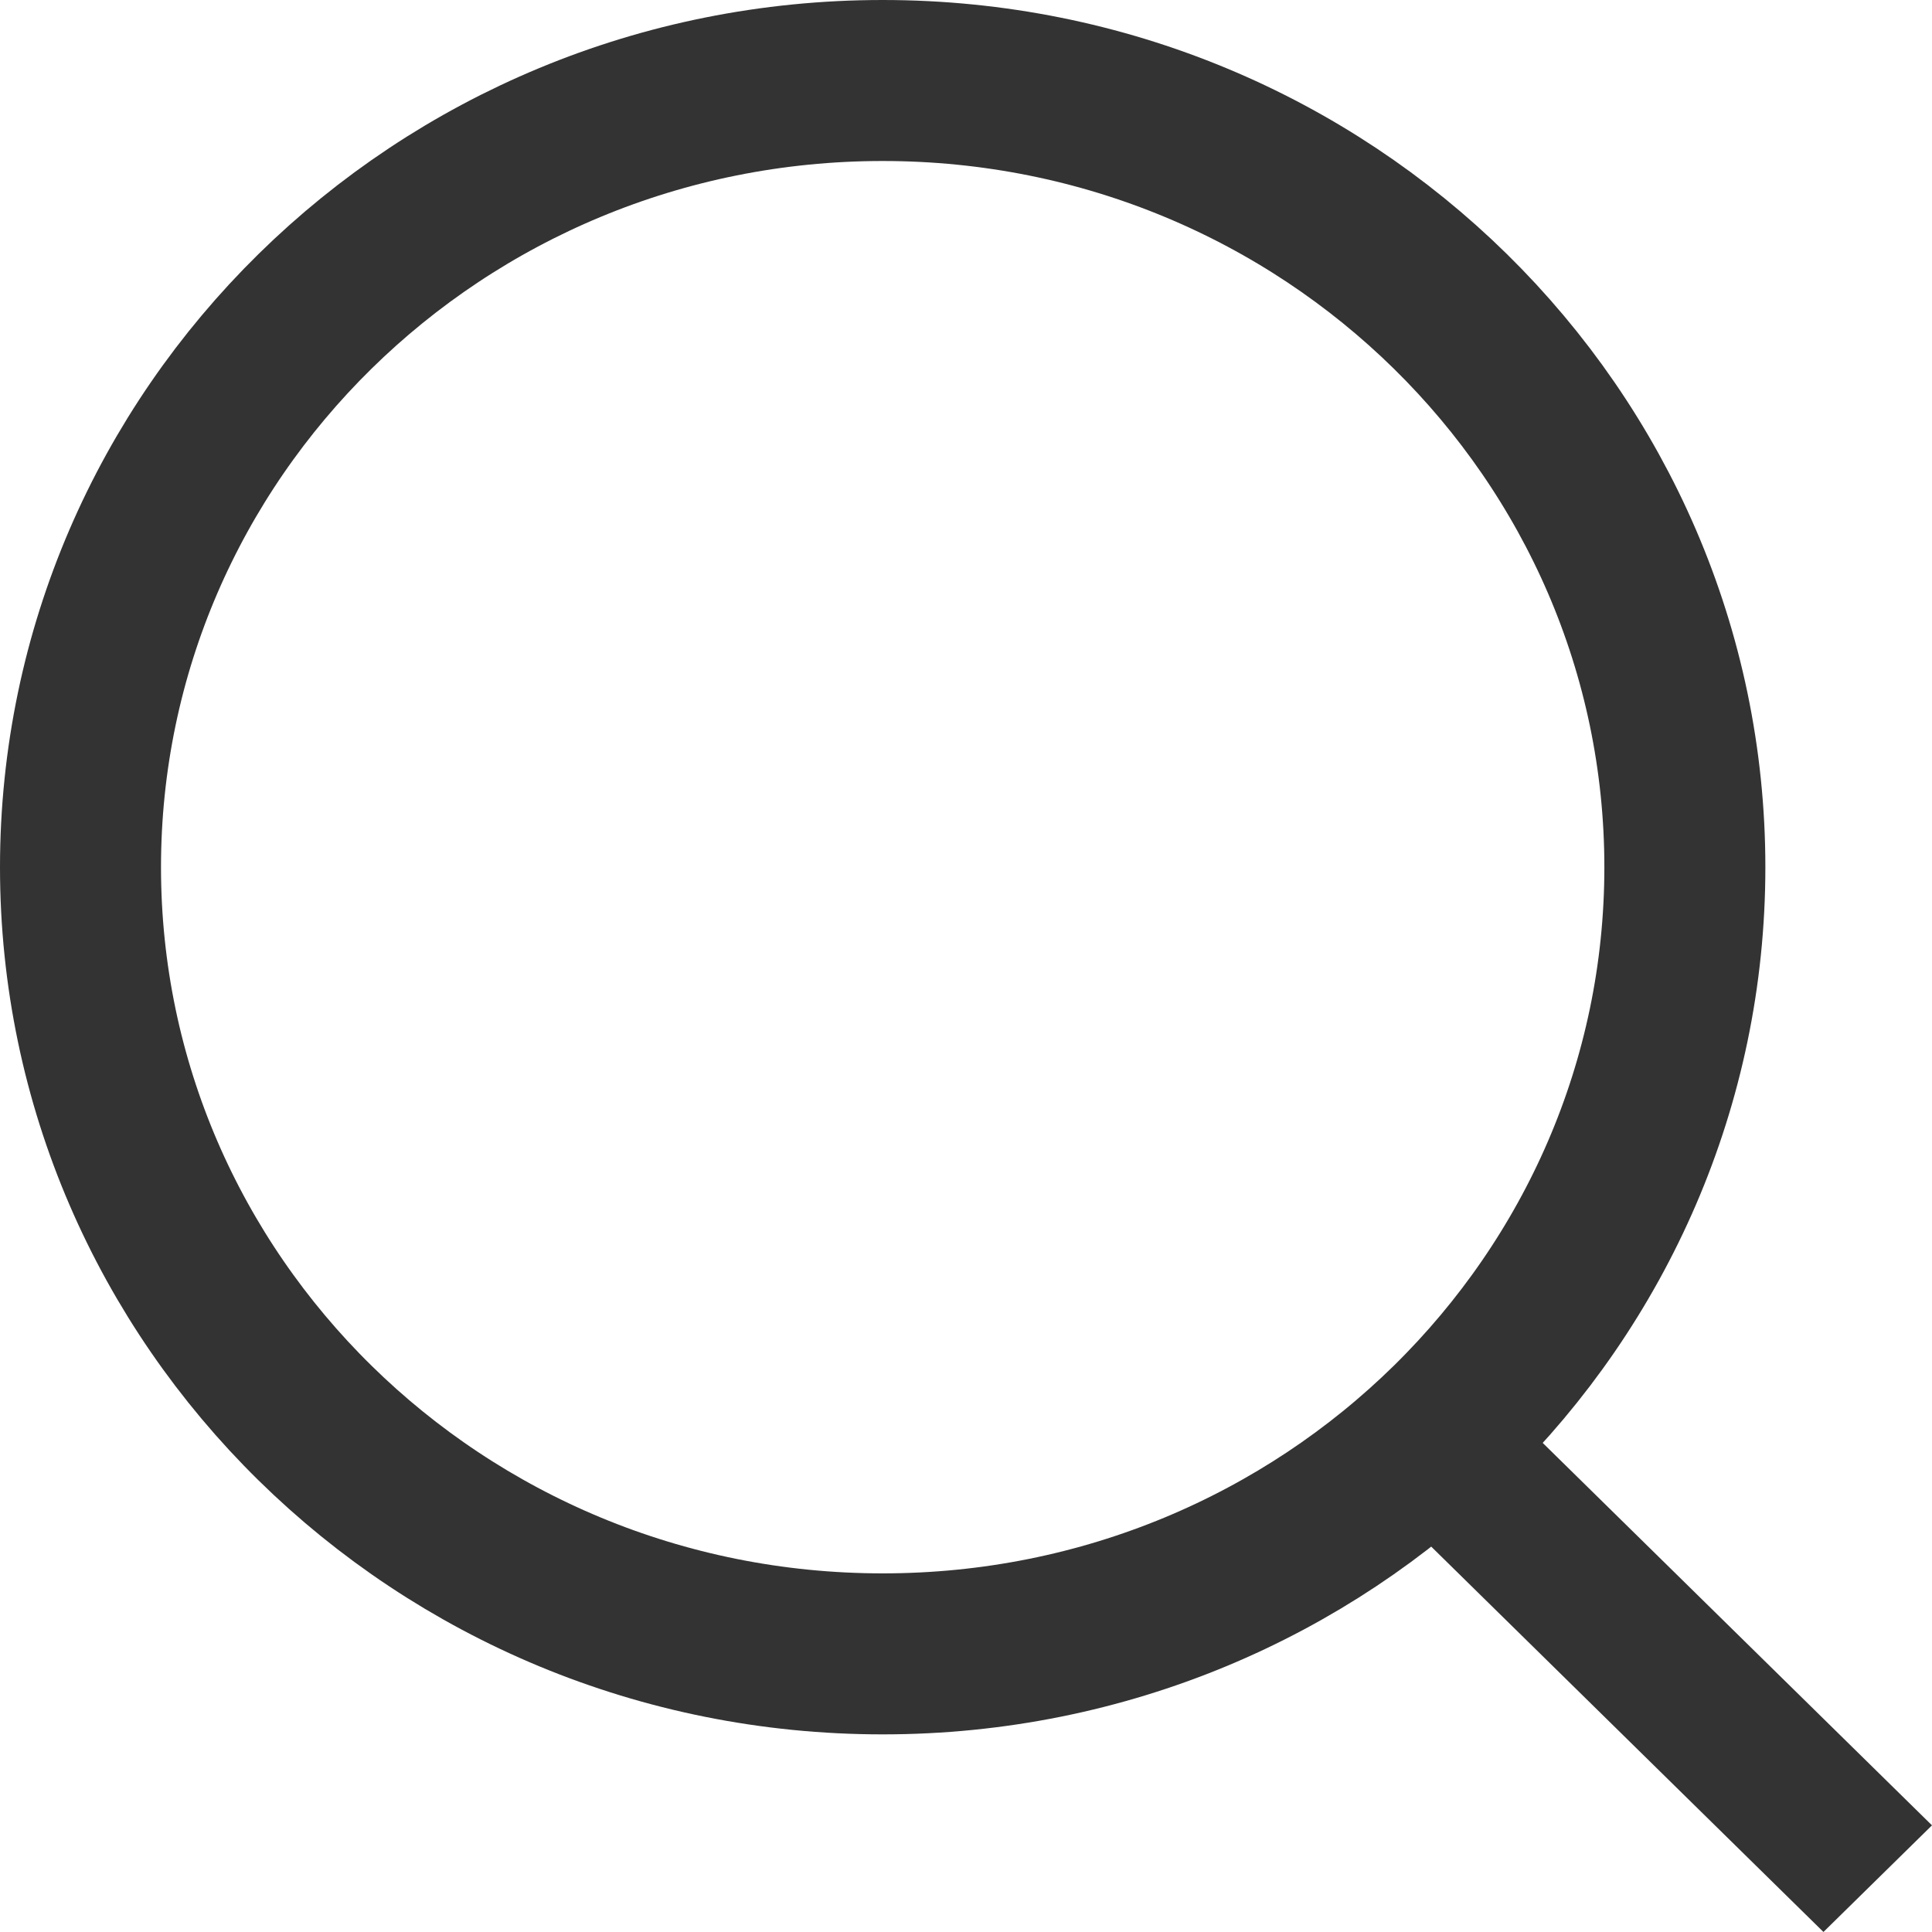
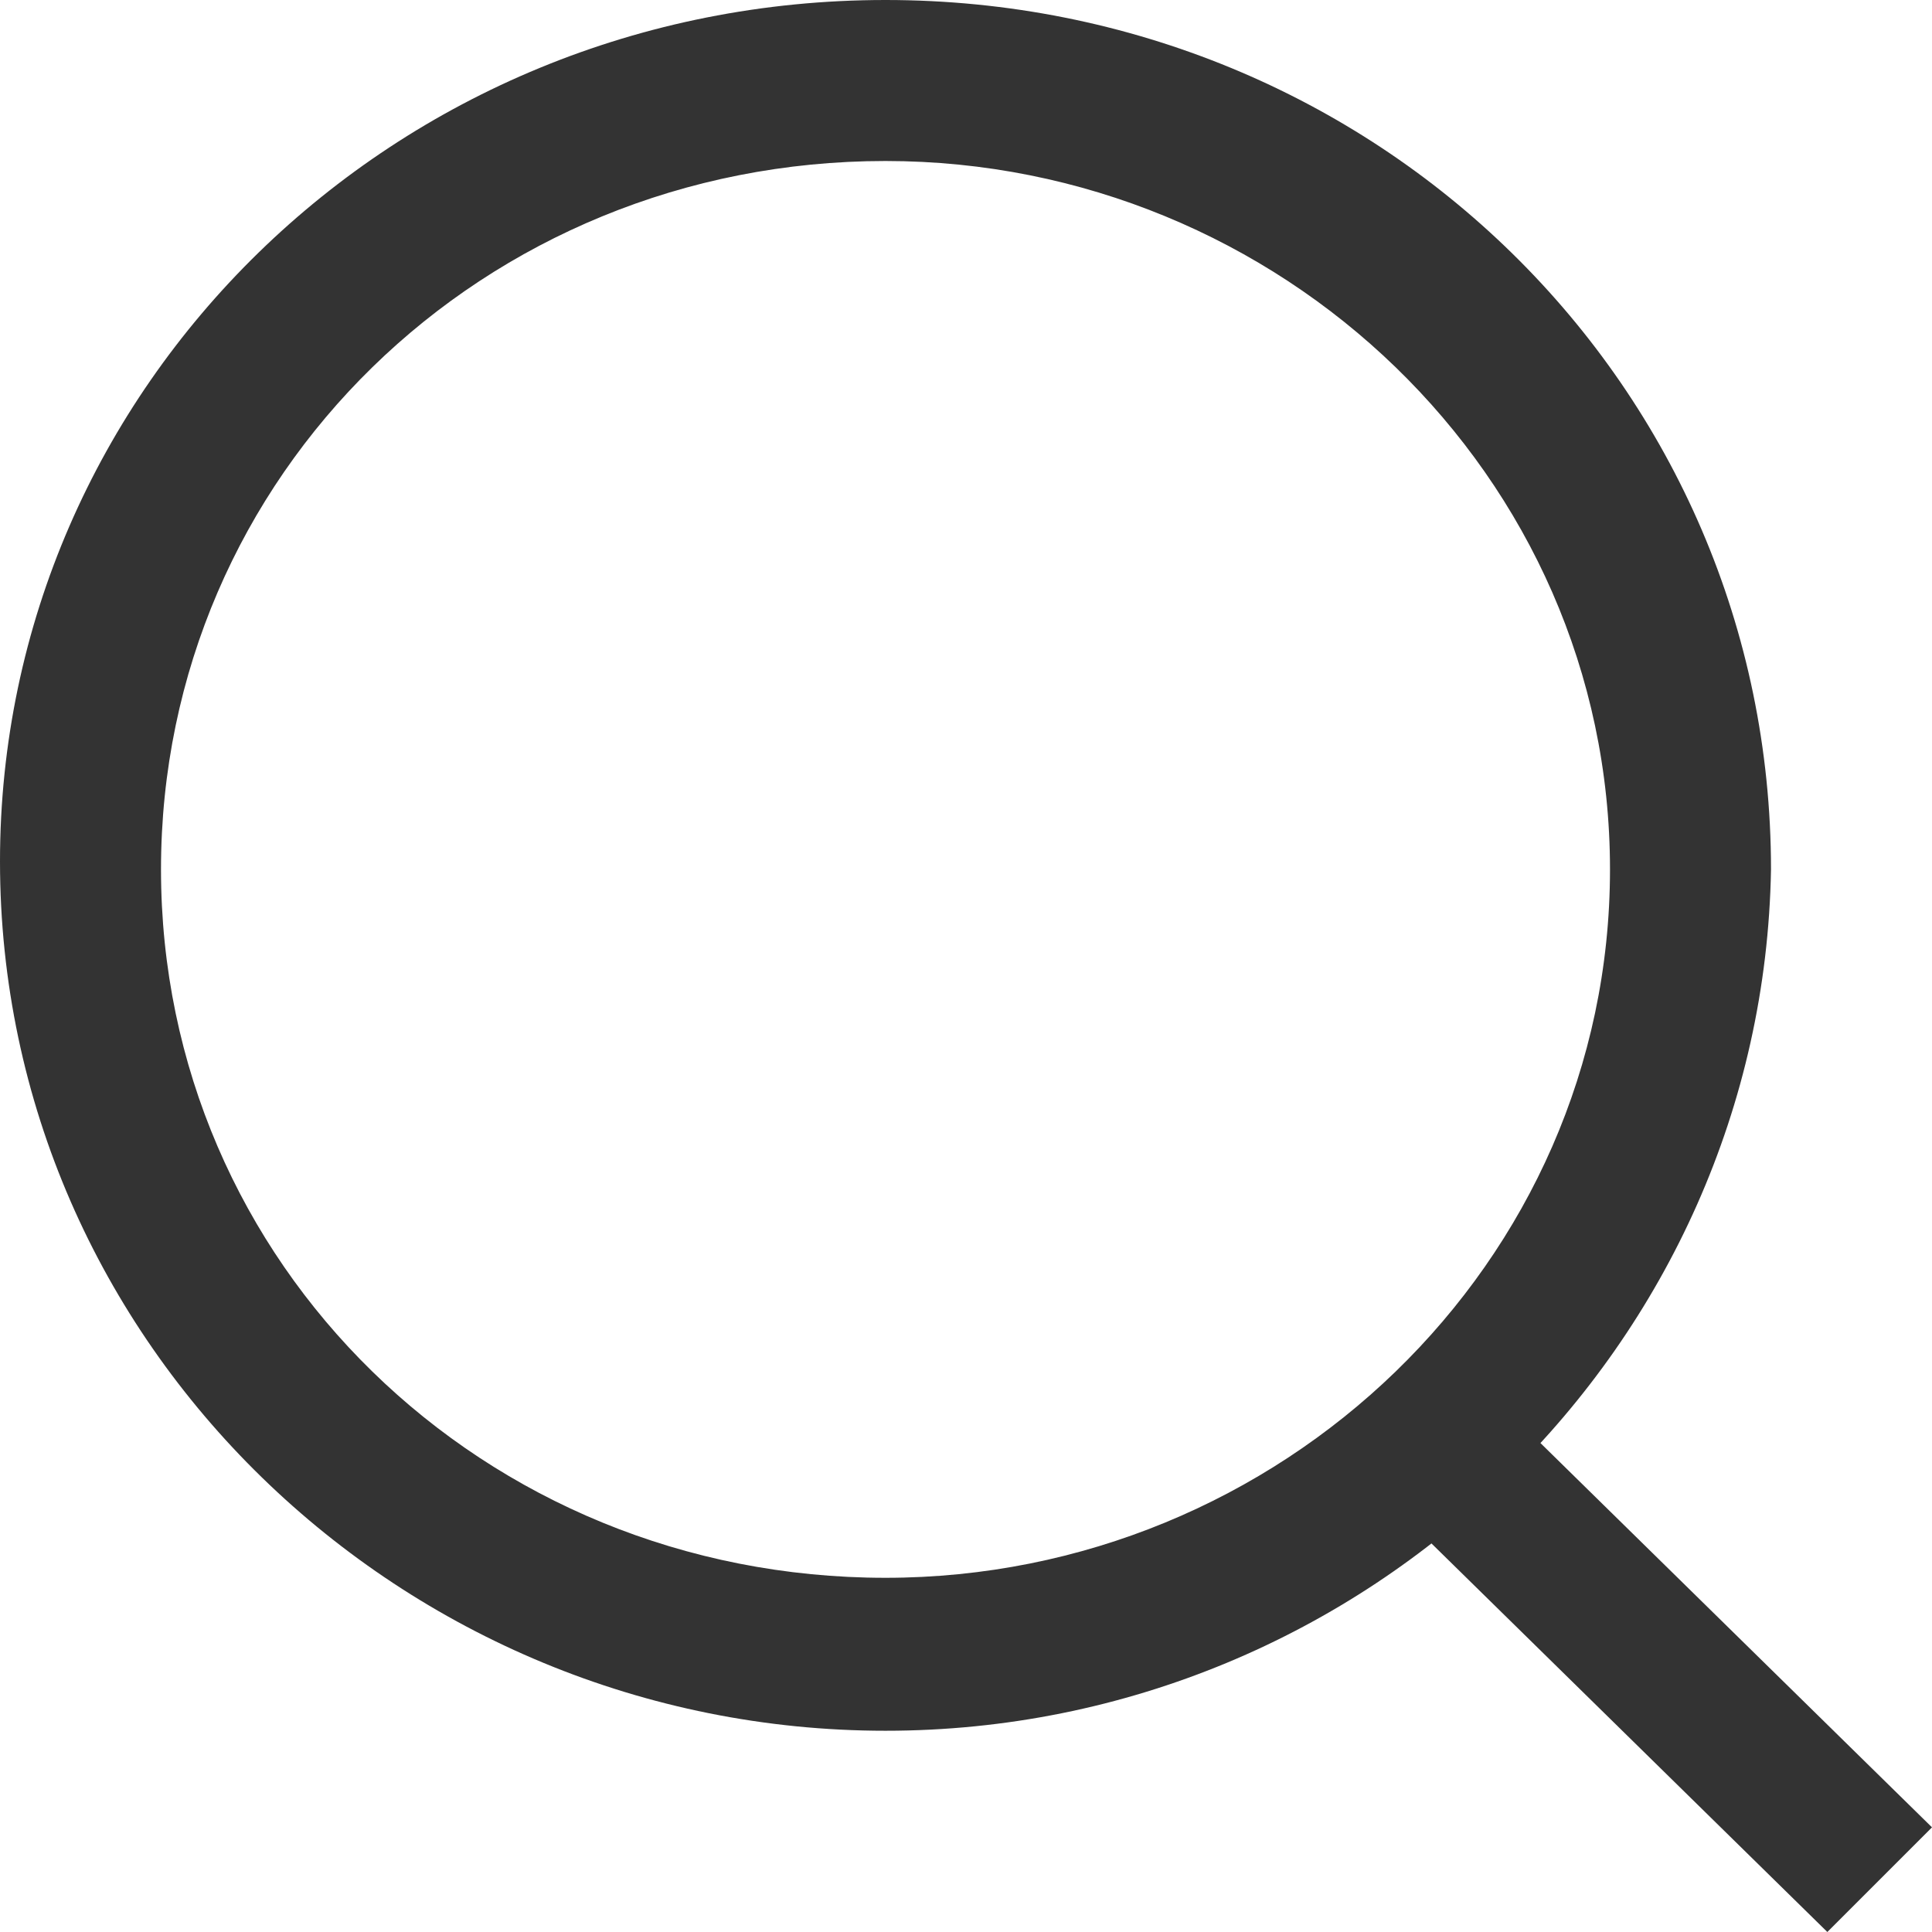
- <svg xmlns="http://www.w3.org/2000/svg" width="24" height="24" viewBox="0 0 24 24" fill="none">
-   <rect width="7.561" height="1.89" transform="matrix(0.713342 0.700816 -0.713342 0.700816 18.6062 17.3762)" fill="#333333" />
-   <path d="M20.93 10.773C20.93 16.153 16.485 20.545 10.965 20.545C5.445 20.545 1 16.153 1 10.773C1 5.392 5.445 1 10.965 1C16.485 1 20.93 5.392 20.93 10.773Z" stroke="#333333" stroke-width="2" />
+ <svg xmlns="http://www.w3.org/2000/svg" version="1.1" id="Слой_1" x="0px" y="0px" viewBox="0 0 24 24" style="enable-background:new 0 0 24 24;" xml:space="preserve">
+   <style type="text/css">
+ 	.st0{fill:#333333;}
+ </style>
+   <polygon class="st0" points="18.6,17.4 24,22.7 22.7,24 17.3,18.7 " />
+   <path class="st0" d="M11,21.5c-6,0-11-4.8-11-10.8C0,4.8,4.9,0,11,0s11,4.8,11,10.8C21.9,16.7,17,21.5,11,21.5z M11,2  C6,2,2,5.9,2,10.8s4,8.8,9,8.8c4.9,0,9-3.9,9-8.8S15.9,2,11,2z" />
</svg>
